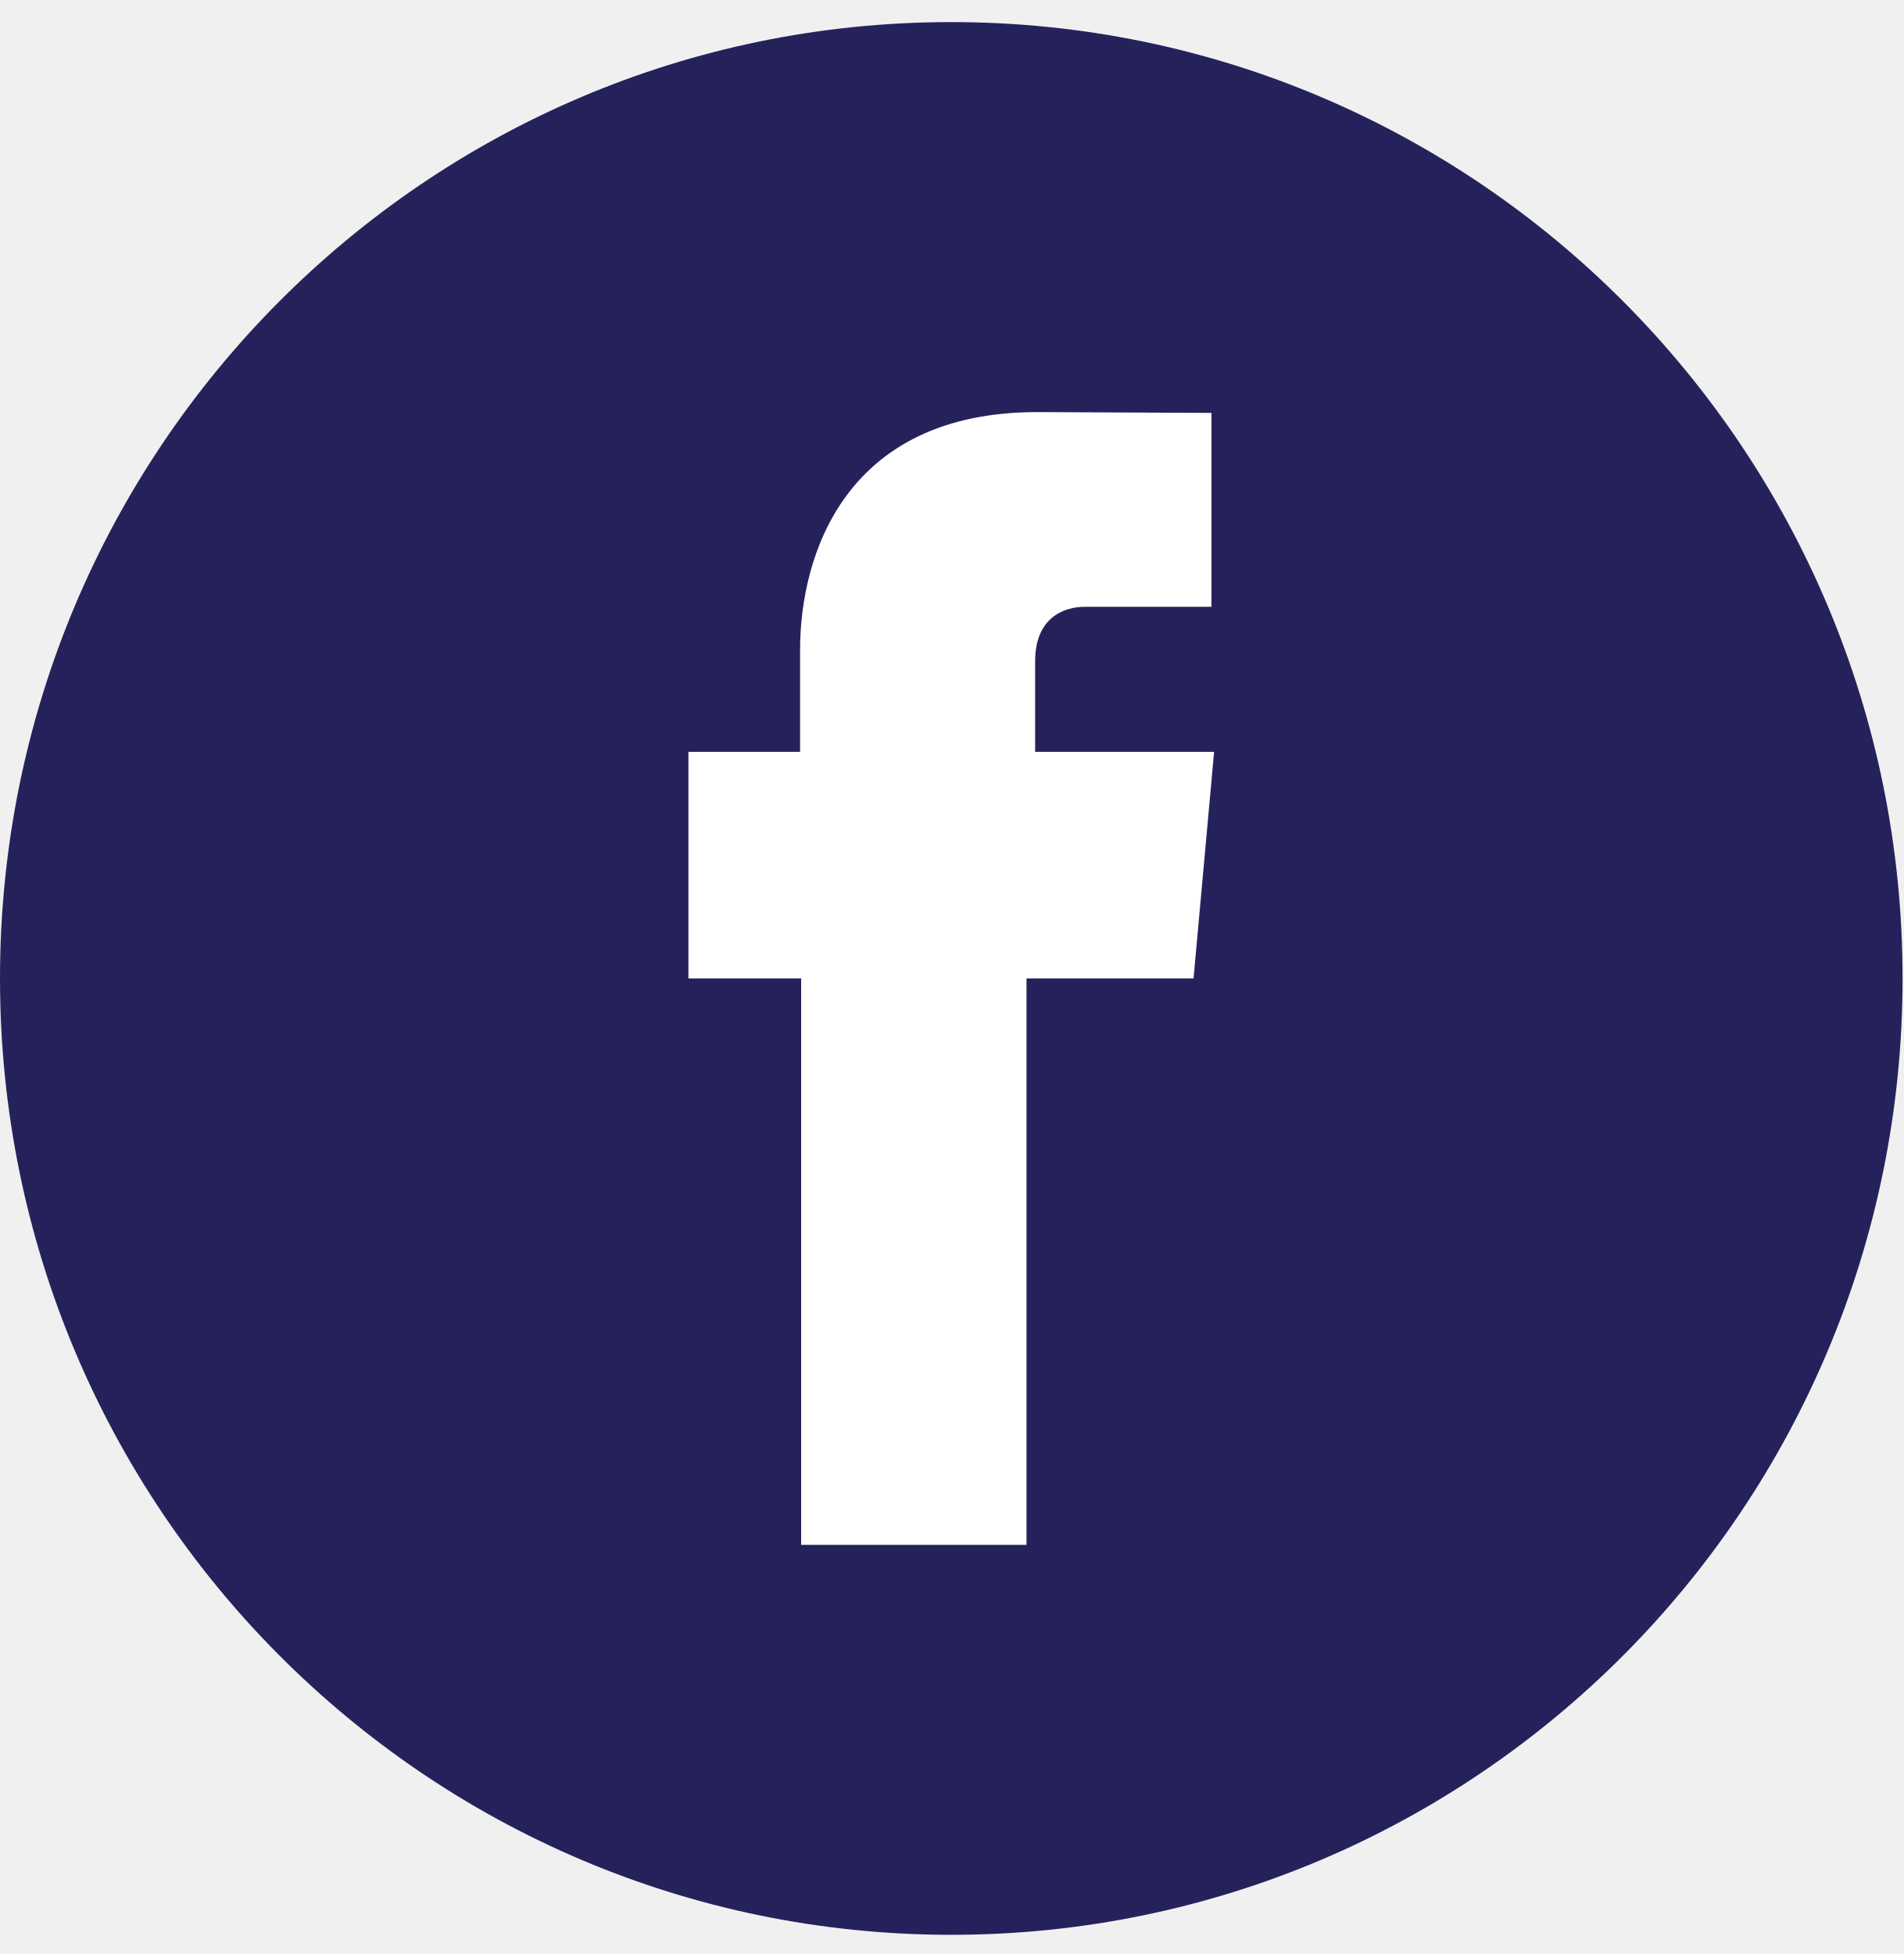
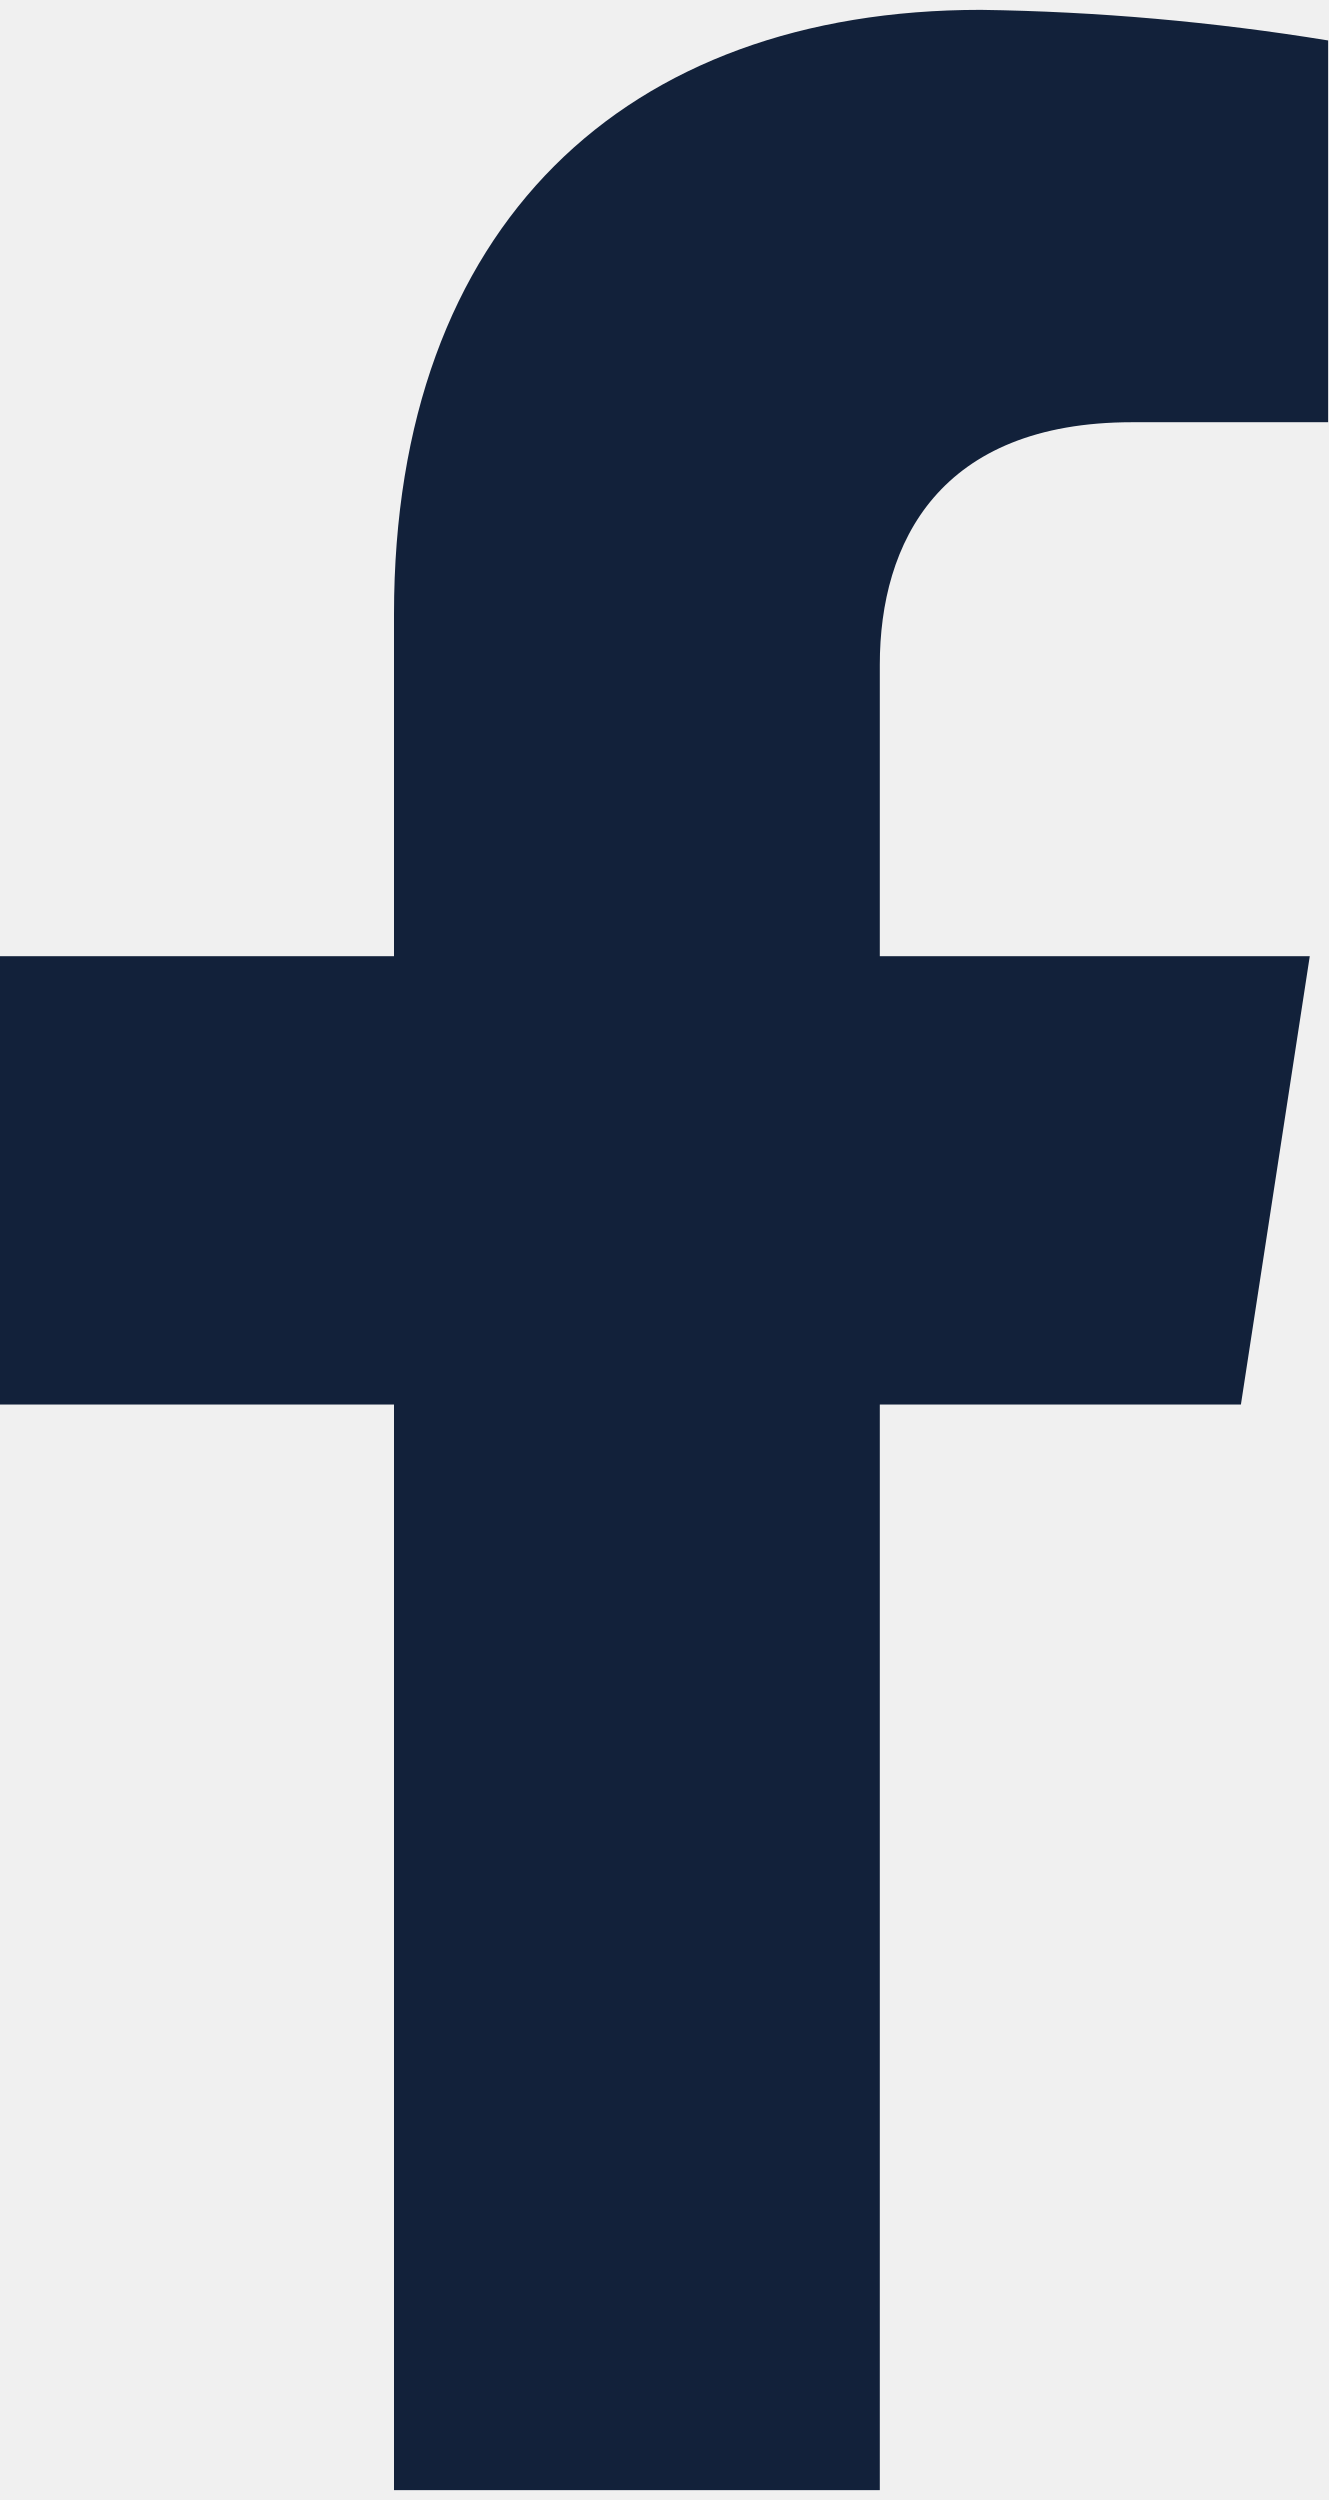
- <svg xmlns="http://www.w3.org/2000/svg" width="38" height="39" viewBox="0 0 38 39" fill="none">
-   <path d="M37.973 19.528C37.973 8.985 29.473 0.441 18.987 0.441C8.5 0.438 0 8.985 0 19.528C0 30.071 8.5 38.617 18.987 38.617C29.473 38.617 37.973 30.071 37.973 19.528Z" fill="#25225B" />
-   <path d="M20.66 15.006V13.198C20.66 12.318 21.244 12.111 21.654 12.111C22.064 12.111 24.179 12.111 24.179 12.111V8.241L20.702 8.225C16.844 8.225 15.969 11.114 15.969 12.964V15.006H13.74V19.528H15.99C15.99 24.653 15.99 30.834 15.99 30.834H20.488C20.488 30.834 20.488 24.589 20.488 19.528H23.822L24.232 15.006H20.66Z" fill="white" />
+ <svg xmlns="http://www.w3.org/2000/svg" width="17" height="32" viewBox="0 0 17.36 32.42">
+   <defs>
+     <style>.cls-1{fill:#12213a;}</style>
+   </defs>
+   <g id="Слой_2" data-name="Слой 2">
+     <g id="Home">
+       <path class="cls-1" d="M16.22,18.23l.9-5.86H11.5V8.56c0-1.6.78-3.17,3.3-3.17h2.56V.4A30.88,30.88,0,0,0,12.82,0C8.18,0,5.15,2.81,5.15,7.9v4.47H0v5.86H5.15V32.42H11.5V18.23Z" />
+     </g>
+   </g>
</svg>
